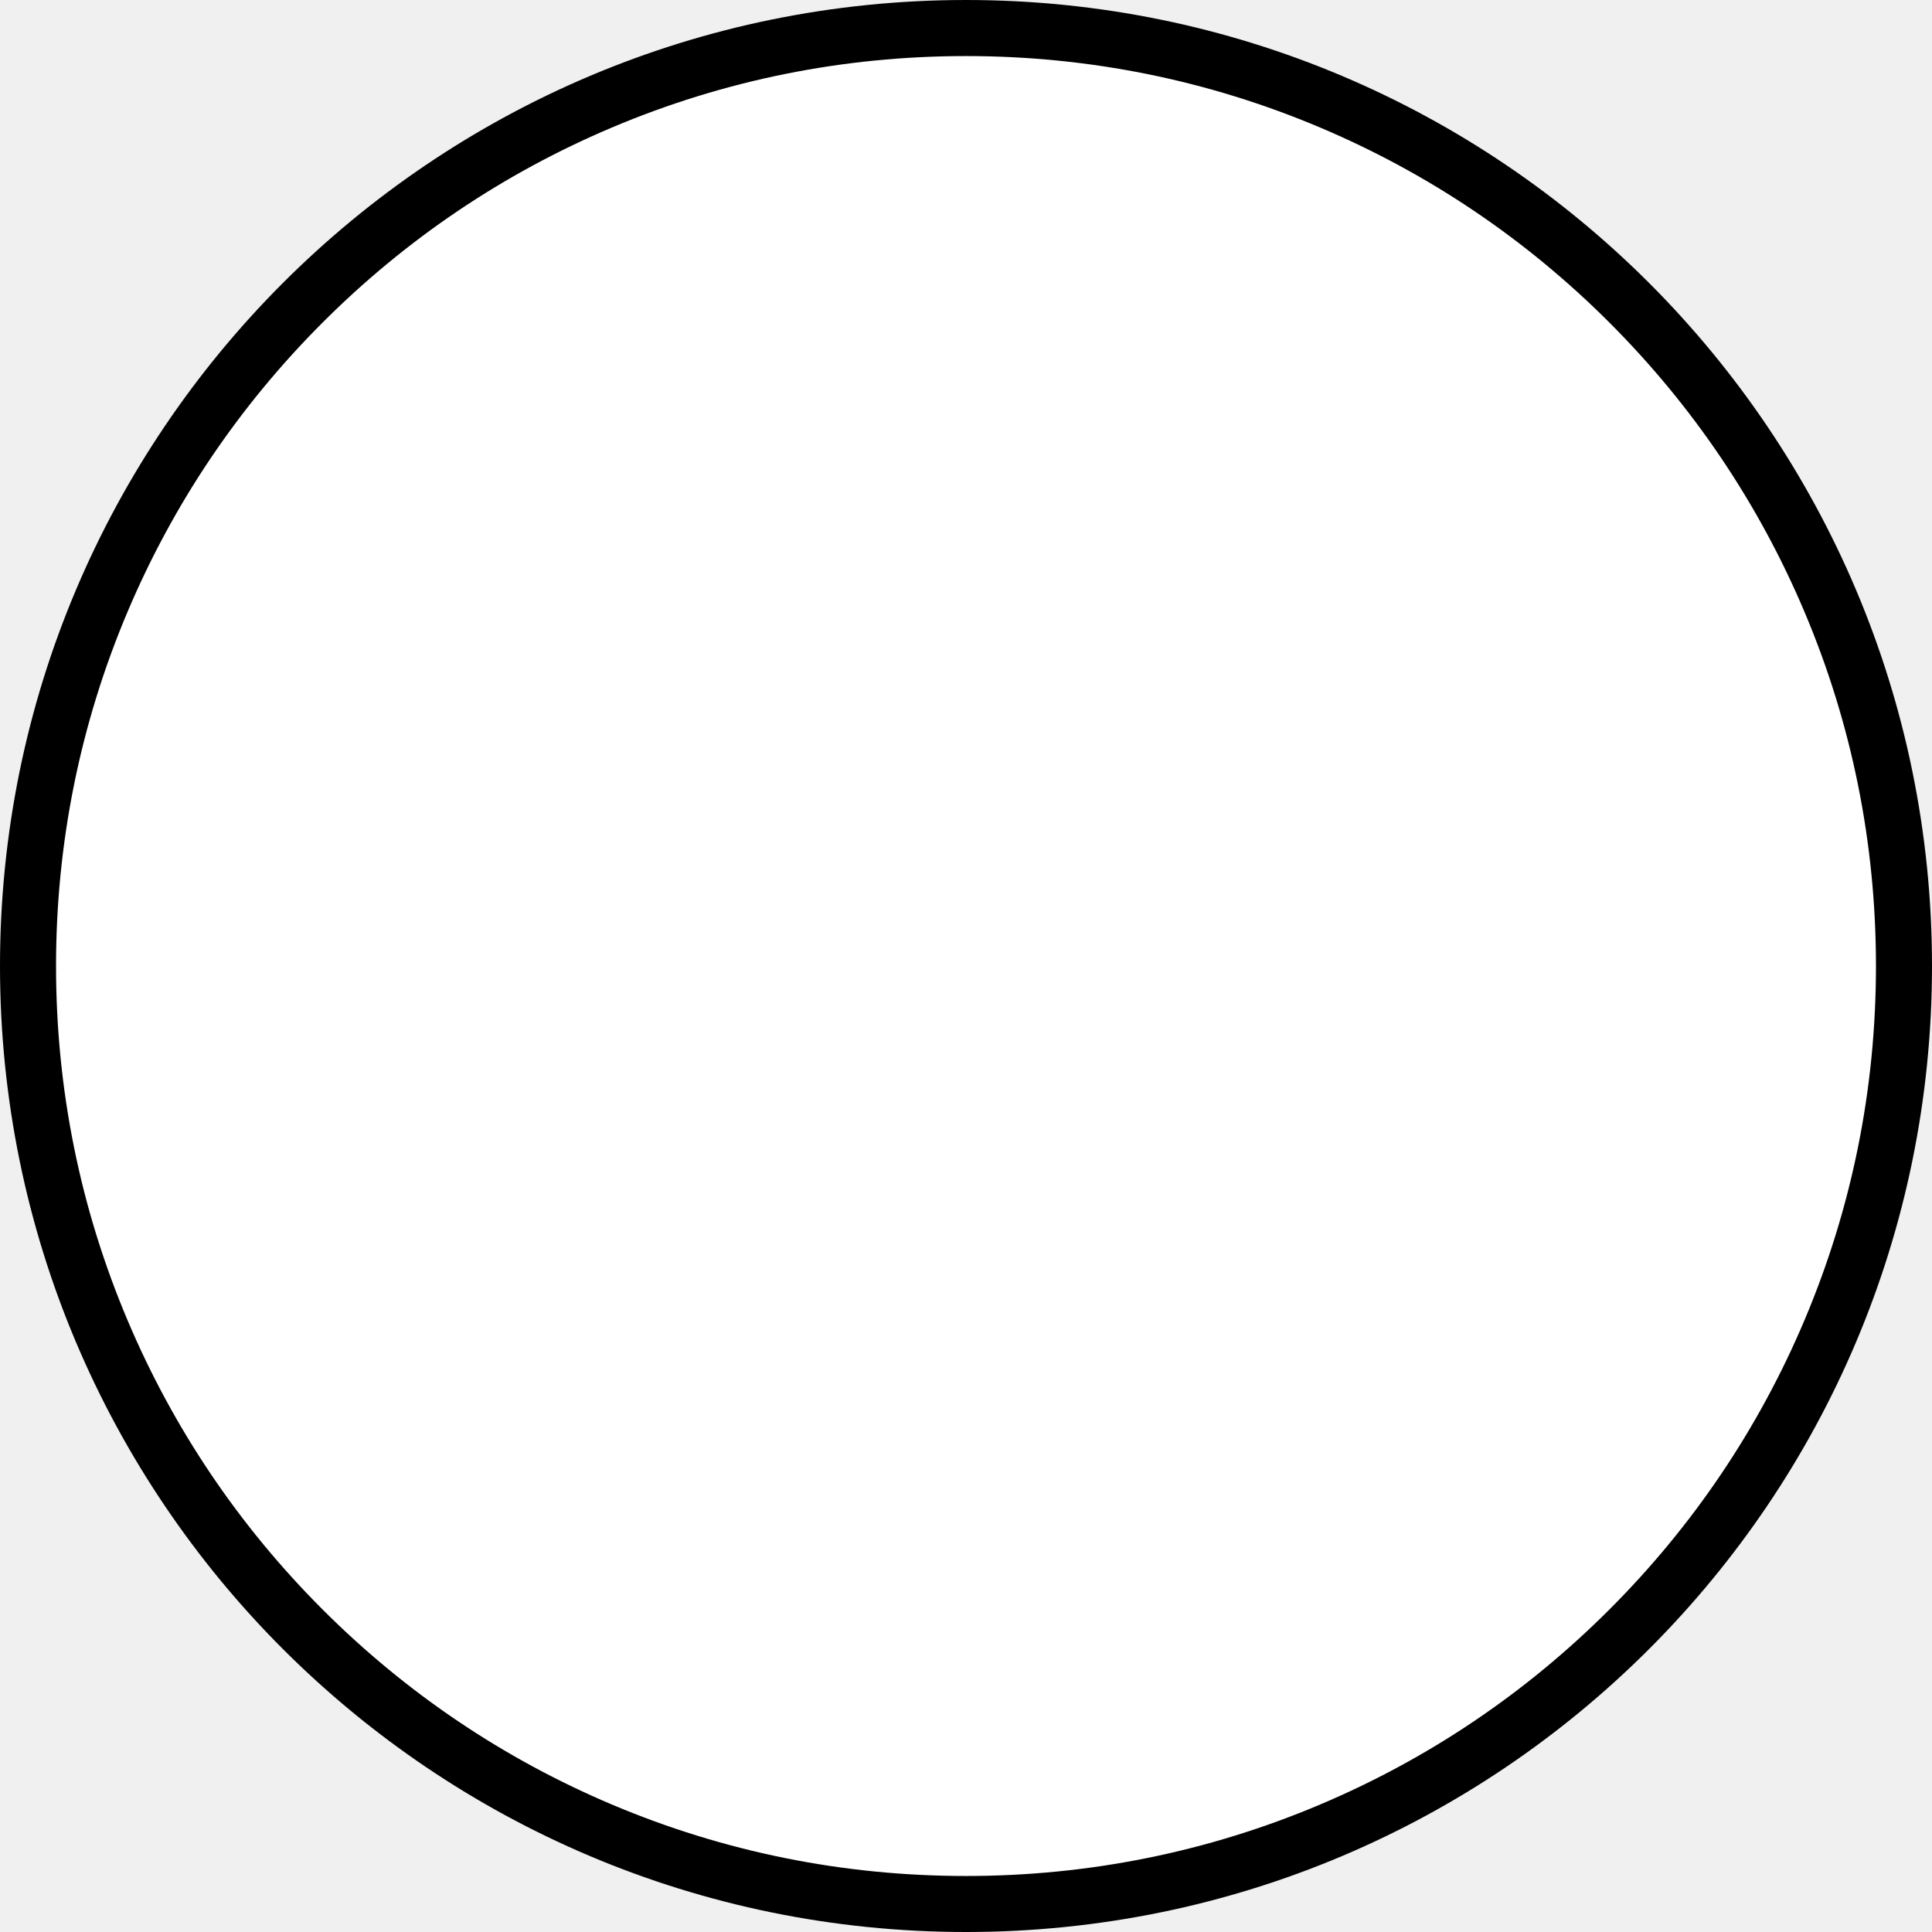
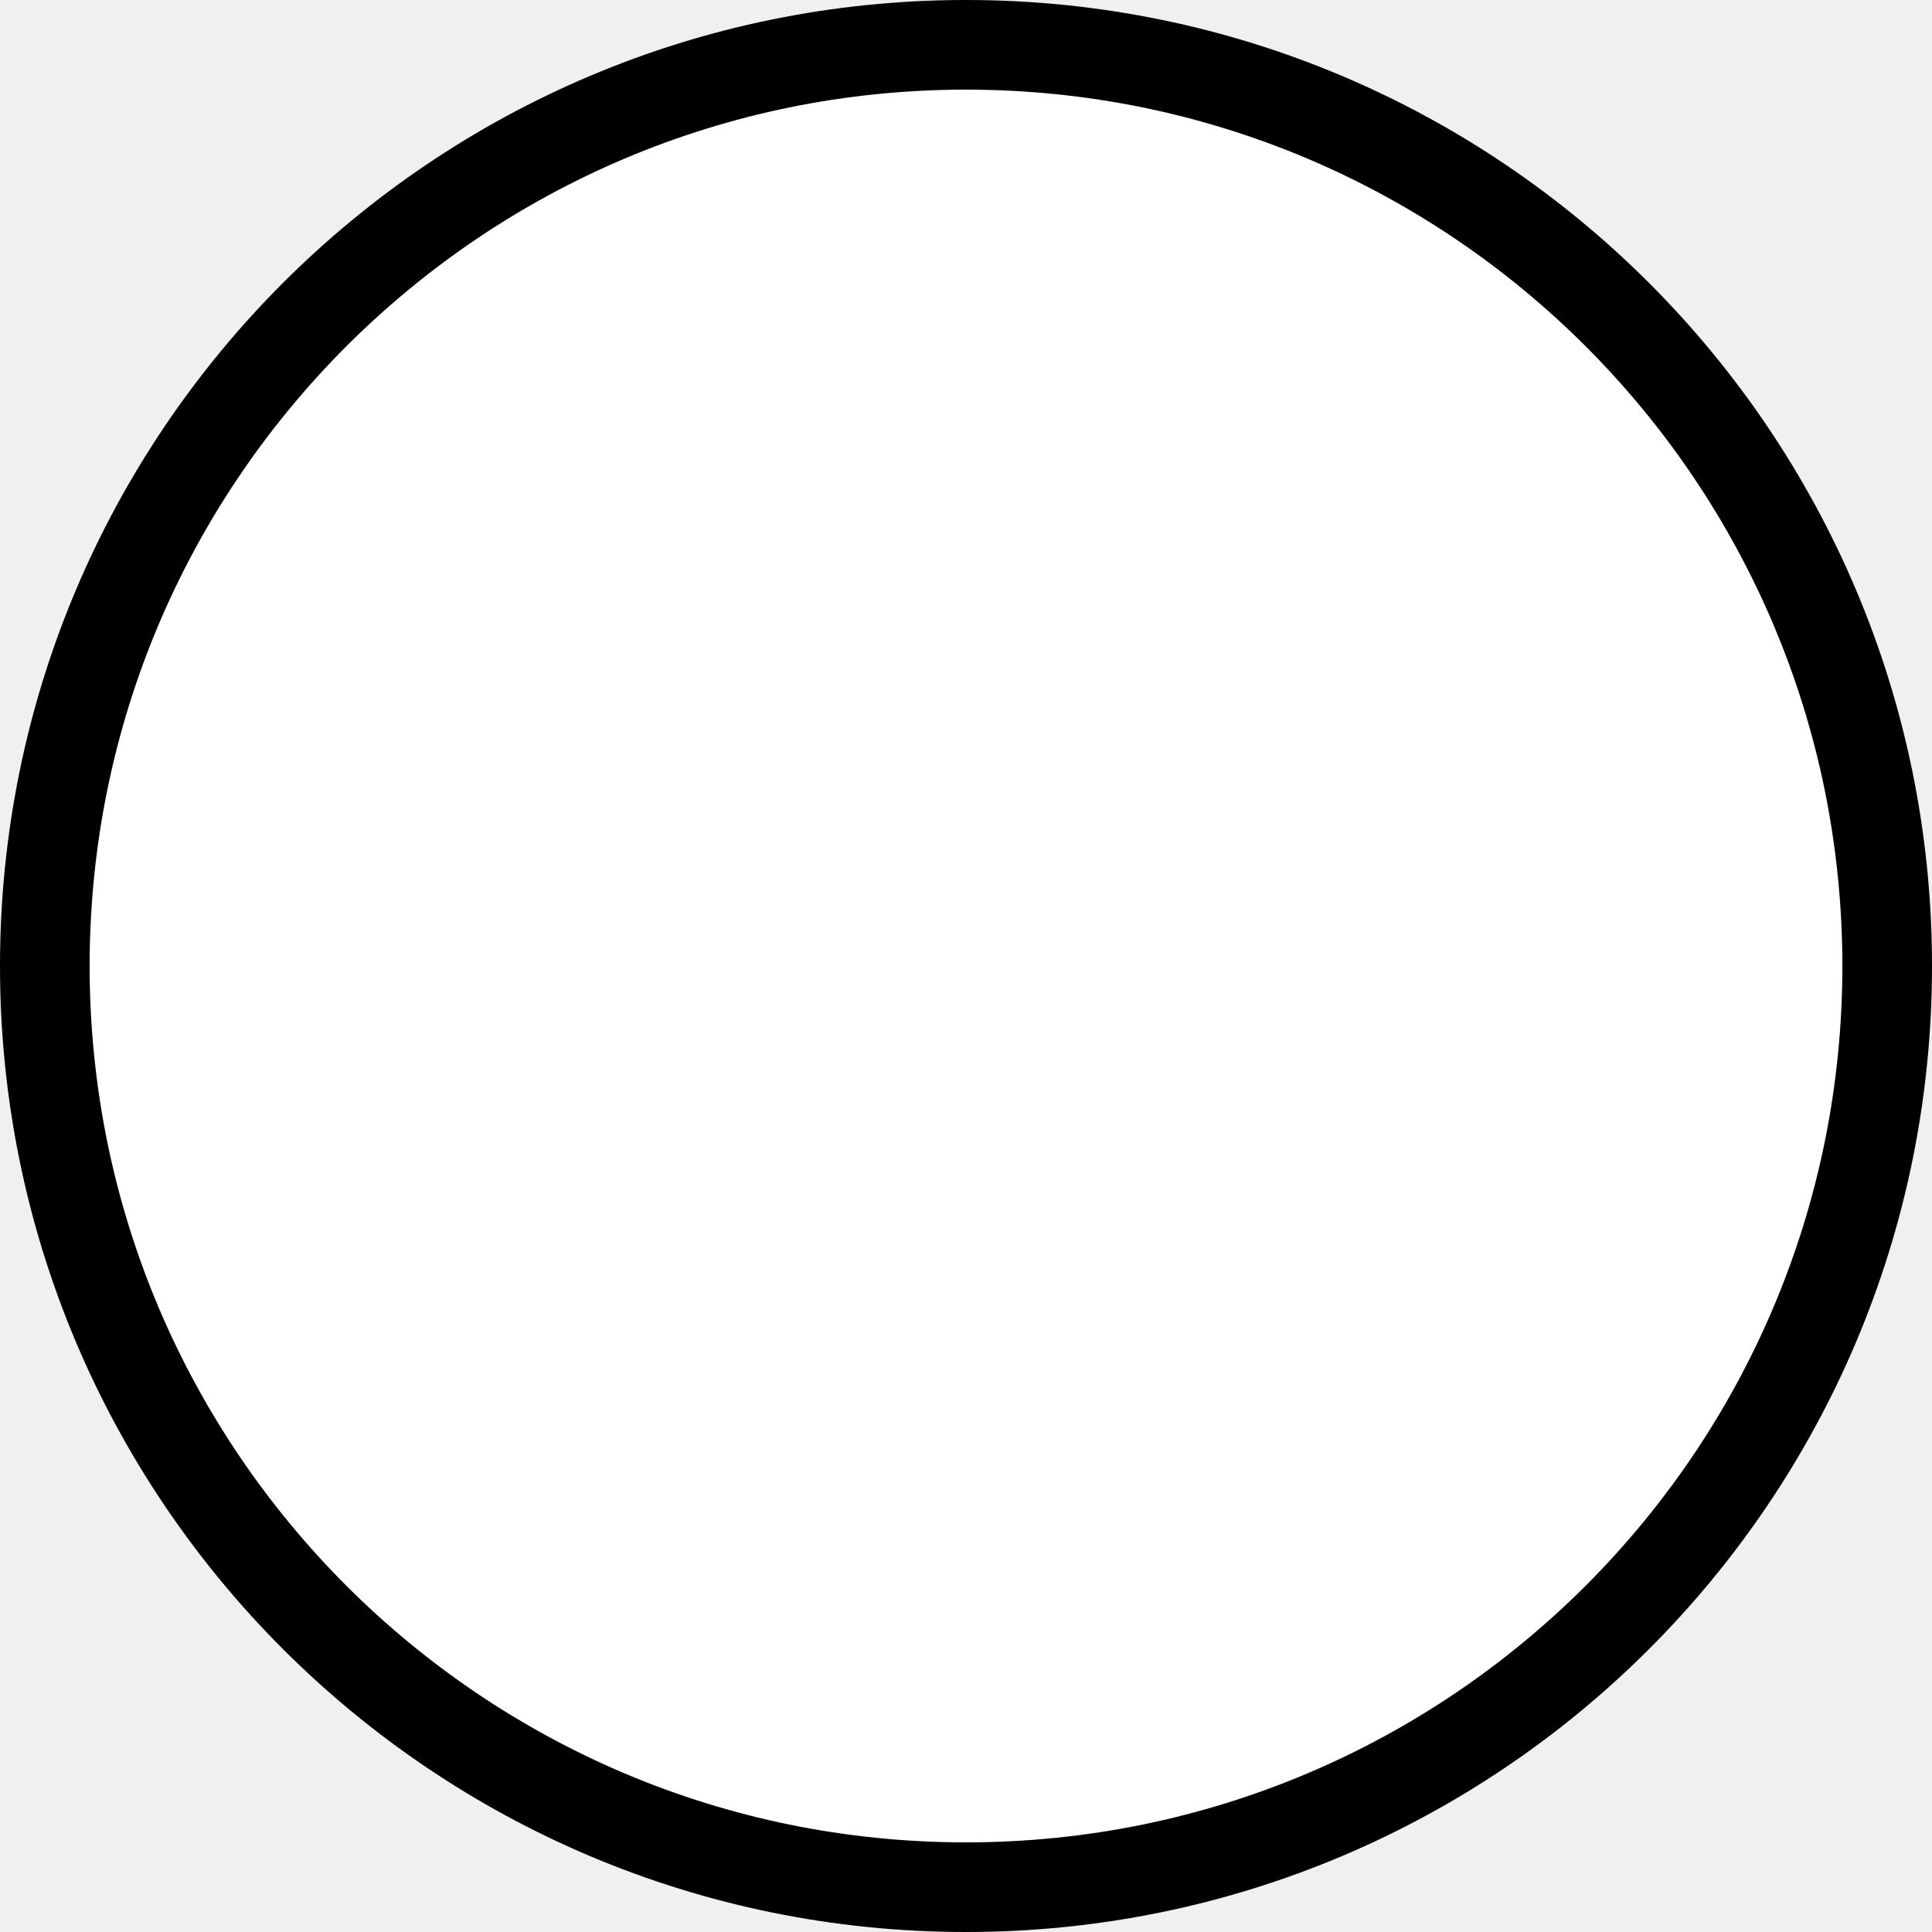
- <svg xmlns="http://www.w3.org/2000/svg" id="Layer_1" version="1.1" viewBox="0 0 689.16 689.16">
+ <svg xmlns="http://www.w3.org/2000/svg" id="Layer_1" viewBox="0 0 2155.508 2155.508">
  <defs>
-     <style>
-       .st0 {
-         fill: #fff;
-       }
-     </style>
+     <style>.cls-1{fill:#fff;}</style>
  </defs>
-   <path class="st0" d="M344.58,679.16c-89.37,0-173.39-34.8-236.58-98-63.19-63.19-98-147.21-98-236.58S44.8,171.19,108,108C171.19,44.8,255.21,10,344.58,10s173.39,34.8,236.58,98c63.19,63.19,98,147.21,98,236.58s-34.8,173.39-98,236.58-147.21,98-236.58,98Z" />
-   <path d="M344.58,20c43.83,0,86.33,8.58,126.34,25.5,38.65,16.35,73.36,39.75,103.18,69.57s53.22,64.53,69.57,103.18c16.92,40,25.5,82.51,25.5,126.34s-8.58,86.33-25.5,126.34c-16.35,38.65-39.75,73.36-69.57,103.18s-64.53,53.22-103.18,69.57c-40,16.92-82.51,25.5-126.34,25.5s-86.33-8.58-126.34-25.5c-38.65-16.35-73.36-39.75-103.18-69.57-29.82-29.82-53.22-64.53-69.57-103.18-16.92-40-25.5-82.51-25.5-126.34s8.58-86.33,25.5-126.34c16.35-38.65,39.75-73.36,69.57-103.18,29.82-29.82,64.53-53.22,103.18-69.57,40-16.92,82.51-25.5,126.34-25.5M344.58,0C154.27,0,0,154.27,0,344.58s154.27,344.58,344.58,344.58,344.58-154.27,344.58-344.58S534.89,0,344.58,0h0Z" />
+   <path class="cls-1" d="M1077.754,2105.508c-138.768,0-273.358-27.166-400.032-80.745-122.379-51.762-232.296-125.874-326.699-220.277s-168.515-204.321-220.277-326.699c-53.579-126.675-80.746-261.265-80.746-400.033s27.167-273.358,80.746-400.032c51.762-122.379,125.874-232.296,220.277-326.699s204.32-168.515,326.699-220.277c126.674-53.579,261.265-80.746,400.032-80.746s273.358,27.167,400.033,80.746c122.378,51.762,232.296,125.874,326.698,220.277,94.403,94.403,168.516,204.32,220.277,326.699,53.578,126.674,80.745,261.265,80.745,400.032s-27.167,273.358-80.745,400.033c-51.762,122.378-125.874,232.296-220.277,326.699-94.402,94.403-204.32,168.516-326.698,220.277-126.675,53.579-261.265,80.745-400.033,80.745Z" />
+   <path d="M1077.754,100c66.405,0,132.738,6.684,197.157,19.866,62.731,12.837,124.435,31.99,183.398,56.93,57.914,24.496,113.781,54.82,166.046,90.13,51.795,34.992,100.505,75.182,144.775,119.452s84.46,92.979,119.452,144.775c35.31,52.266,65.634,108.132,90.13,166.047,24.939,58.963,44.093,120.666,56.93,183.398,13.182,64.419,19.866,130.753,19.866,197.157s-6.684,132.738-19.866,197.157c-12.837,62.731-31.991,124.435-56.93,183.398-24.496,57.914-54.82,113.781-90.13,166.046-34.992,51.795-75.182,100.505-119.452,144.775-44.27,44.271-92.979,84.46-144.775,119.452-52.266,35.31-108.132,65.634-166.046,90.13-58.963,24.939-120.667,44.093-183.398,56.93-64.419,13.182-130.753,19.866-197.157,19.866s-132.738-6.684-197.157-19.866c-62.732-12.837-124.435-31.991-183.398-56.93-57.915-24.496-113.781-54.82-166.047-90.13-51.795-34.992-100.504-75.182-144.775-119.452s-84.459-92.979-119.452-144.775c-35.31-52.266-65.634-108.132-90.13-166.046-24.939-58.963-44.093-120.667-56.93-183.398-13.182-64.419-19.866-130.753-19.866-197.157s6.684-132.738,19.866-197.157c12.837-62.732,31.991-124.435,56.93-183.398,24.496-57.915,54.82-113.781,90.13-166.047,34.992-51.795,75.182-100.504,119.452-144.775,44.271-44.27,92.979-84.459,144.775-119.452,52.266-35.31,108.132-65.634,166.047-90.13,58.963-24.94,120.666-44.093,183.398-56.93,64.419-13.182,130.753-19.866,197.157-19.866M1077.754,0C482.527,0,0,482.527,0,1077.754s482.527,1077.754,1077.754,1077.754,1077.754-482.527,1077.754-1077.754S1672.981,0,1077.754,0h0Z" />
</svg>
